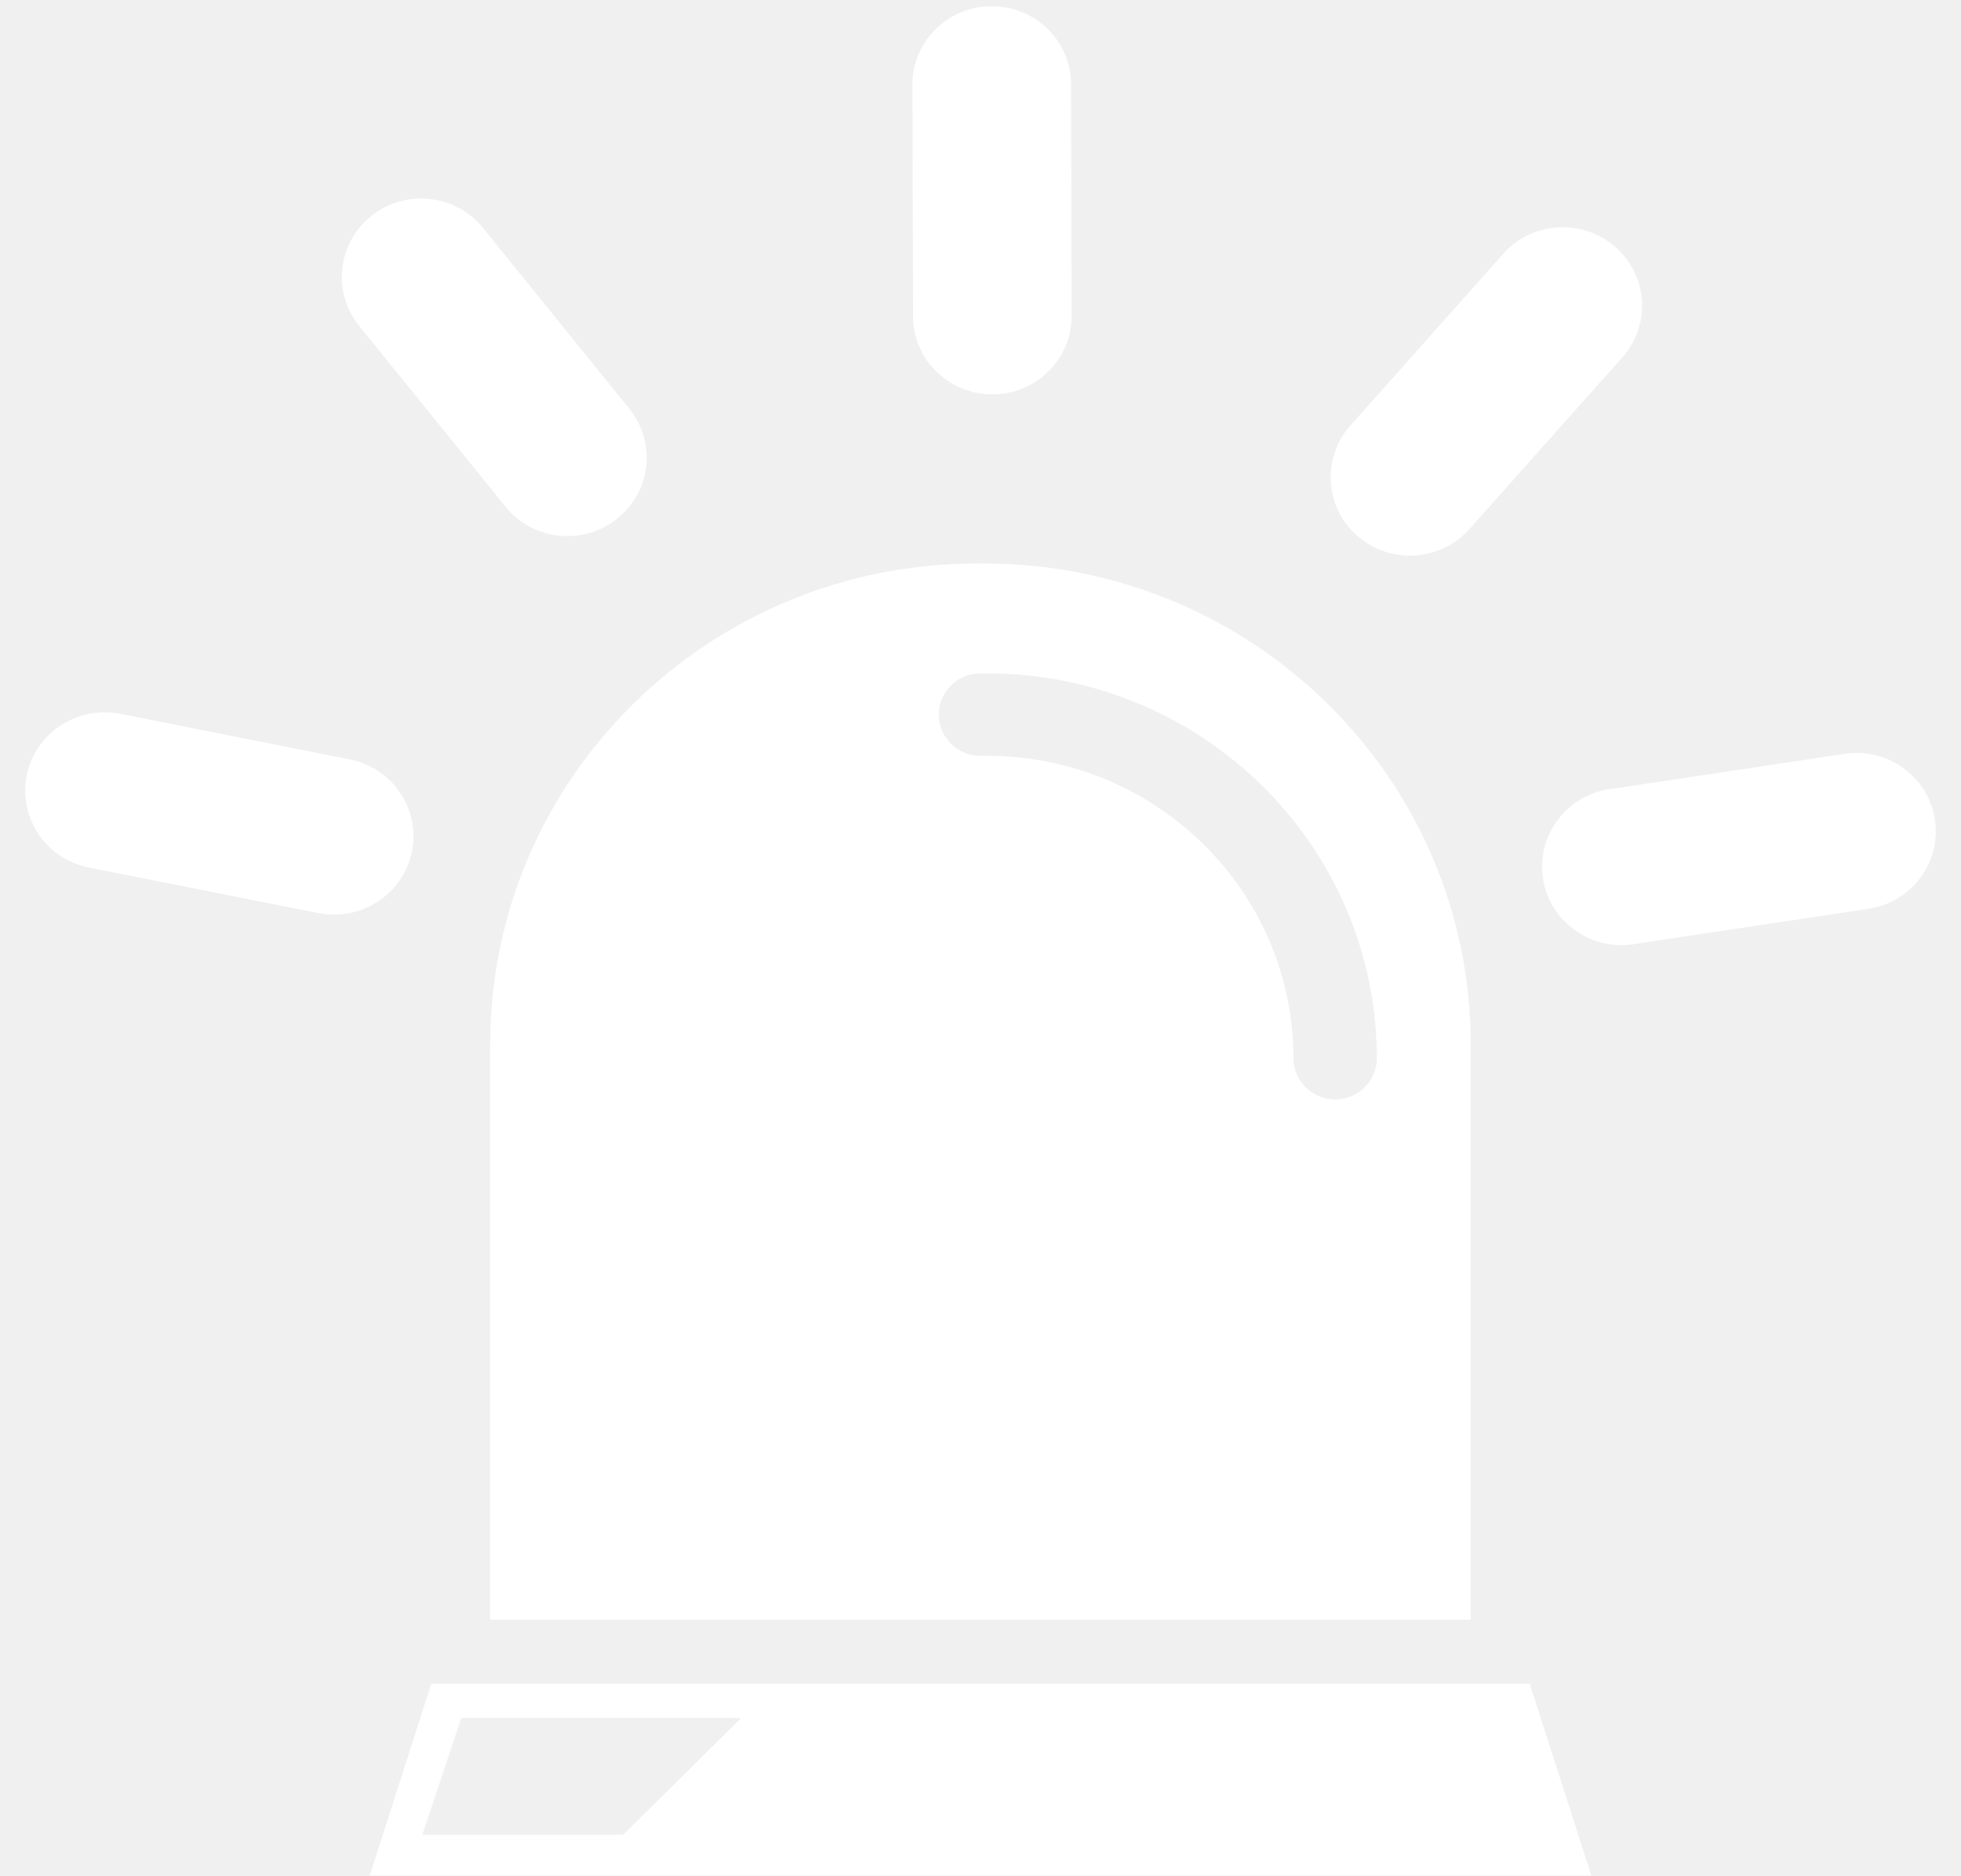
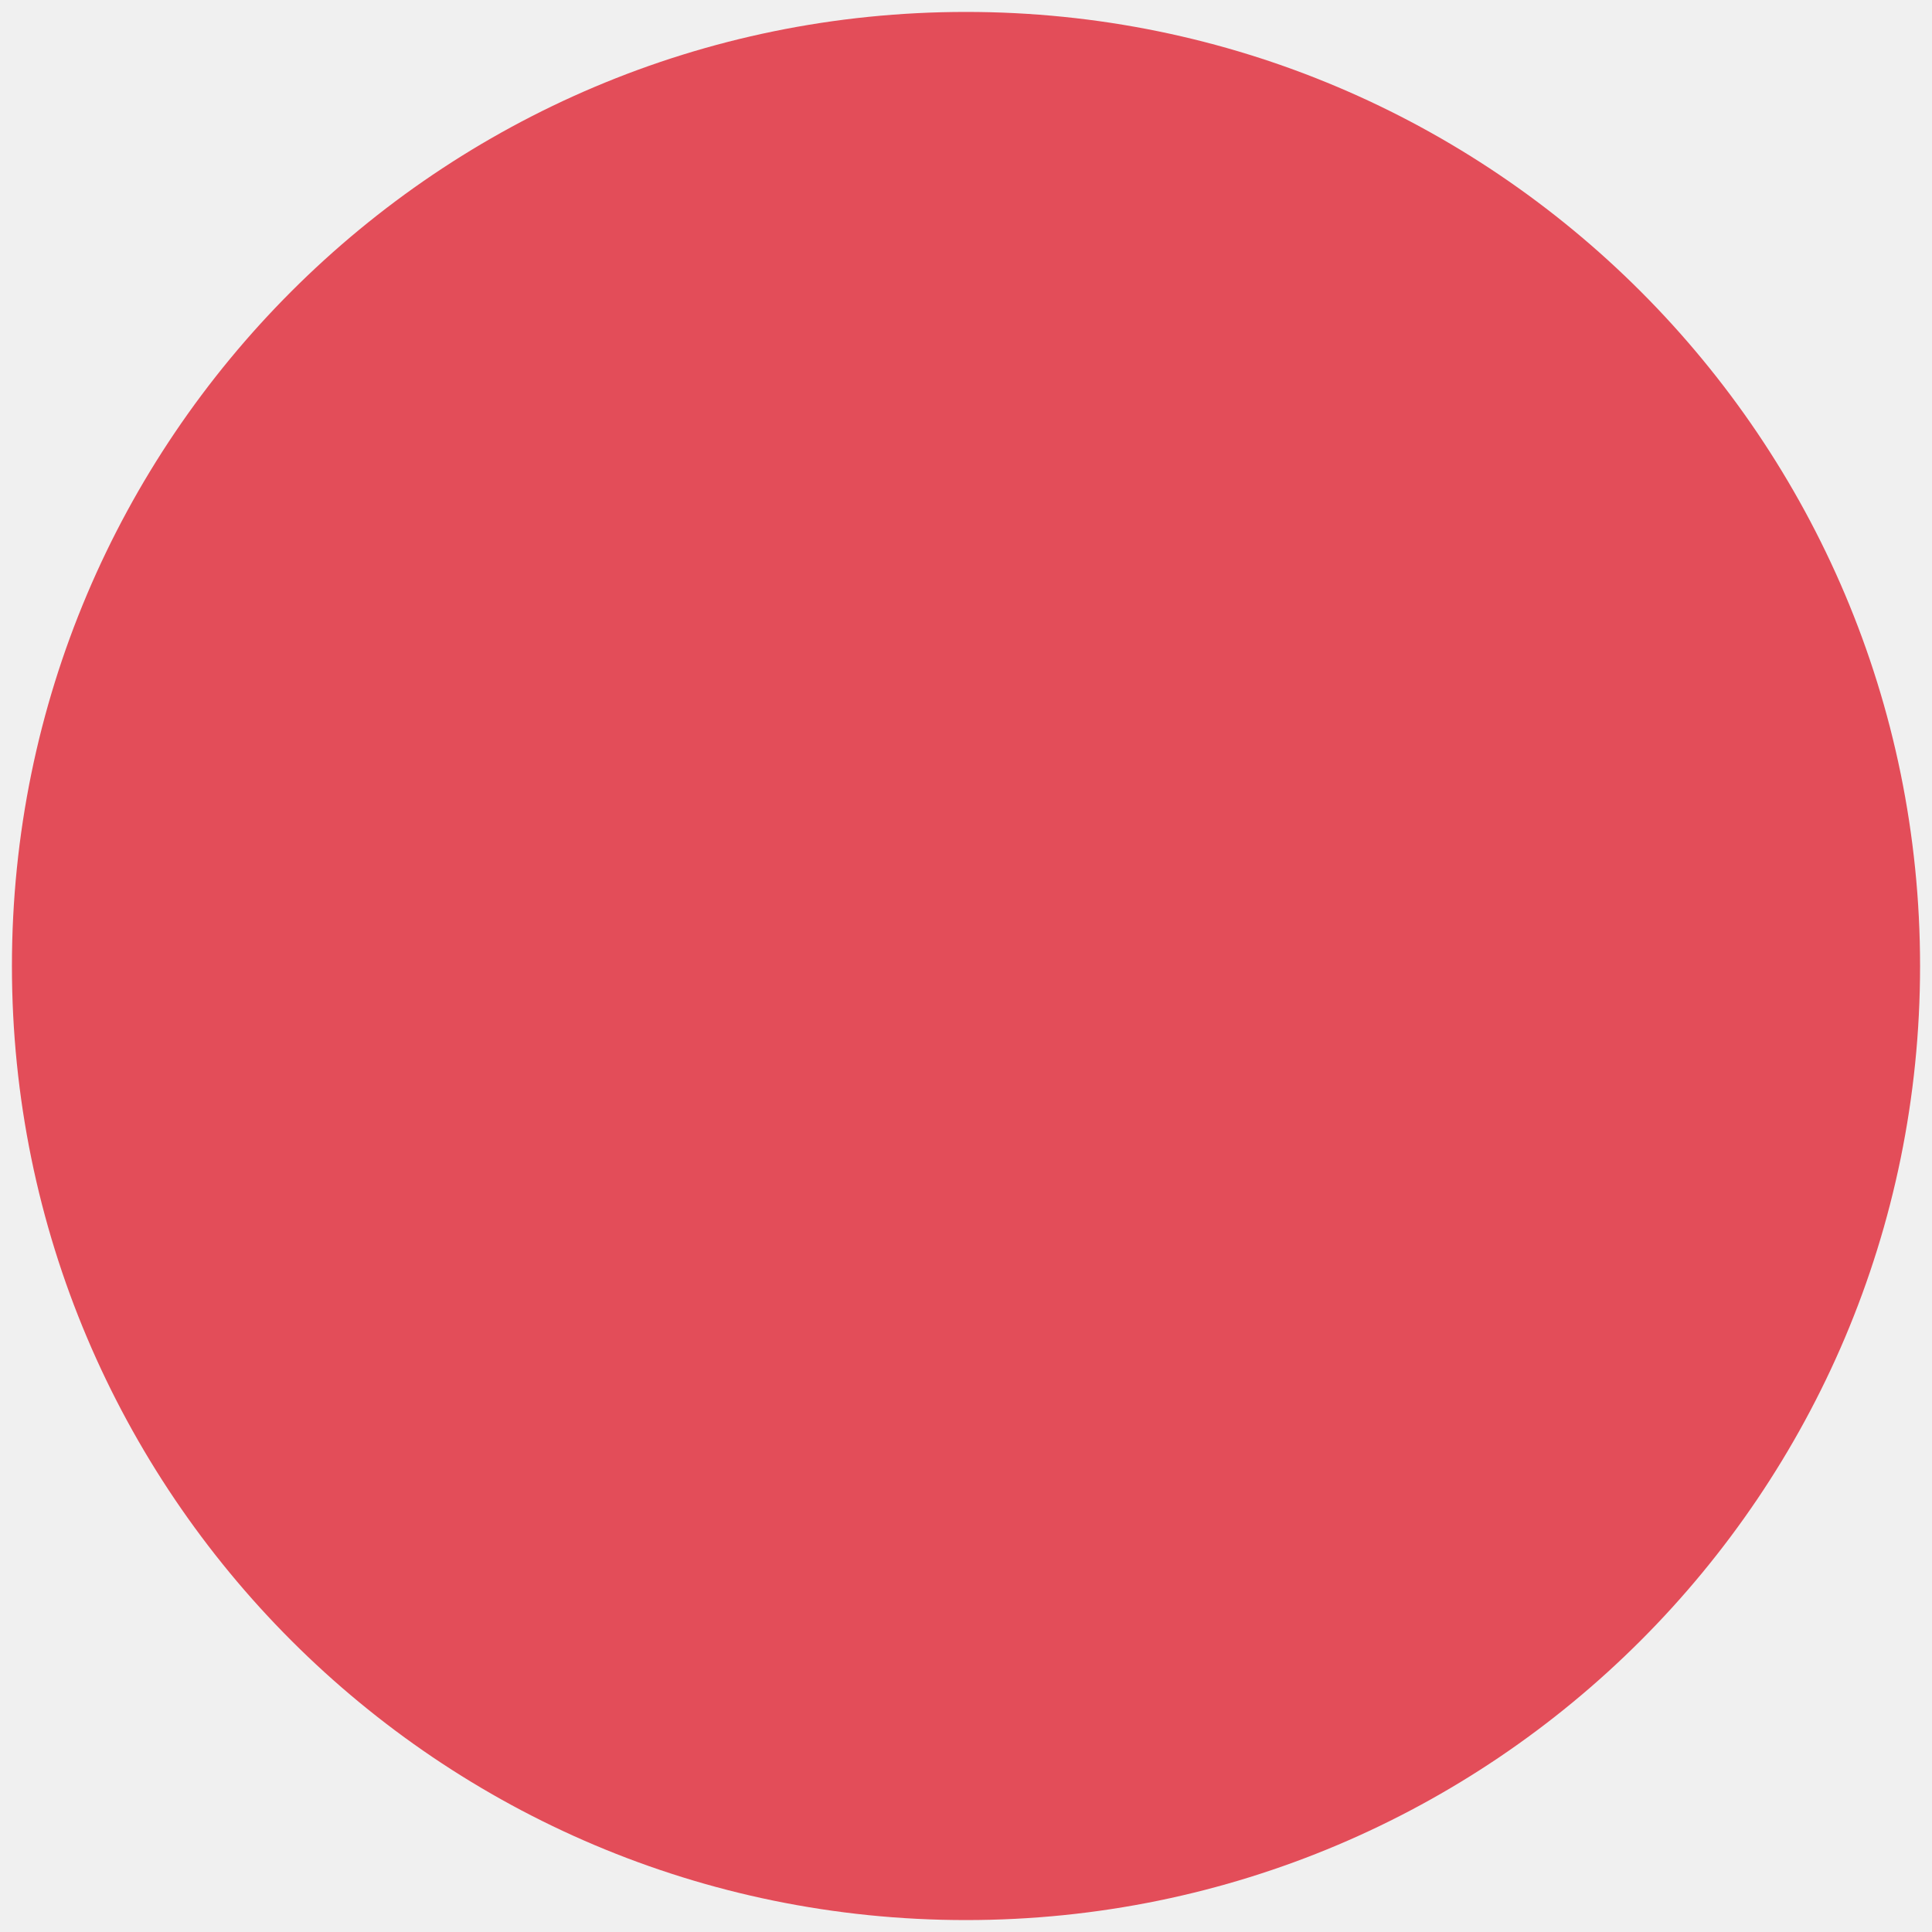
- <svg xmlns="http://www.w3.org/2000/svg" version="1.1" width="23px" height="22px">
+ <svg xmlns="http://www.w3.org/2000/svg" version="1.1" width="40px" height="40px">
  <defs>
    <pattern id="BGPattern" patternUnits="userSpaceOnUse" alignment="0 0" imageRepeat="None" />
-     <mask fill="white" id="Clip1764">
-       <path d="M 17.941 19.75  L 5.059 19.75  L 4.337 22  L 18.664 22  L 17.941 19.75  Z M 8.693 20.153  C 8.231 20.61  7.769 21.067  7.308 21.524  L 4.953 21.524  L 5.41 20.153  L 8.693 20.153  Z M 11.541 6.61  L 11.459 6.61  C 8.306 6.61  5.749 9.136  5.749 12.253  L 5.749 19  L 17.25 19  L 17.25 12.253  C 17.25 9.136  14.694 6.61  11.541 6.61  Z M 11.581 7.899  C 14.103 7.902  16.146 9.921  16.149 12.414  C 16.149 12.68  15.93 12.897  15.66 12.897  C 15.39 12.897  15.171 12.68  15.171 12.414  C 15.168 10.455  13.563 8.869  11.581 8.866  L 11.501 8.866  C 11.23 8.866  11.011 8.65  11.011 8.383  C 11.011 8.116  11.23 7.899  11.501 7.899  L 11.581 7.899  Z M 3.736 10.711  C 4.24 10.81  4.73 10.487  4.831 9.99  C 4.932 9.492  4.605 9.007  4.101 8.908  L 1.409 8.373  C 0.904 8.274  0.414 8.598  0.313 9.096  C 0.292 9.201  0.29 9.308  0.306 9.413  C 0.363 9.784  0.648 10.099  1.044 10.177  L 3.736 10.711  Z M 4.359 2.53  C 3.957 2.848  3.892 3.426  4.213 3.823  L 5.929 5.944  C 6.25 6.34  6.835 6.405  7.235 6.087  C 7.636 5.771  7.703 5.194  7.383 4.798  C 7.383 4.797  7.382 4.796  7.381 4.795  L 5.666 2.675  C 5.346 2.278  4.76 2.213  4.359 2.53  Z M 11.615 4.626  L 11.617 4.626  C 12.131 4.637  12.557 4.235  12.569 3.728  L 12.562 1.014  C 12.575 0.506  12.168 0.085  11.654 0.073  C 11.141 0.061  10.714 0.463  10.702 0.971  L 10.709 3.685  C 10.696 4.192  11.102 4.613  11.615 4.626  Z M 15.618 5.736  C 15.649 5.944  15.75 6.14  15.923 6.288  C 16.307 6.624  16.894 6.588  17.233 6.208  L 17.235 6.206  L 19.049 4.168  C 19.374 3.775  19.316 3.195  18.918 2.874  C 18.541 2.568  17.988 2.603  17.653 2.953  L 15.839 4.991  C 15.657 5.195  15.576 5.468  15.618 5.736  Z M 22.694 9.614  C 22.616 9.111  22.142 8.766  21.634 8.843  L 18.92 9.252  C 18.408 9.305  18.038 9.759  18.092 10.264  C 18.147 10.769  18.605 11.135  19.117 11.082  C 19.145 11.079  19.173 11.075  19.2 11.069  L 21.913 10.661  C 22.421 10.585  22.771 10.116  22.694 9.614  Z " fill-rule="evenodd" />
+     <mask fill="white" id="Clip1208">
+       <path d="M 0.247 20  C 0.247 30.909  9.091 39.753  20 39.753  C 30.909 39.753  39.753 30.909  39.753 20  C 39.753 9.091  30.909 0.247  20 0.247  C 9.091 0.247  0.247 9.091  0.247 20  Z " fill-rule="evenodd" />
    </mask>
  </defs>
-   <g transform="matrix(1 0 0 1 -48 -176 )">
-     <path d="M 17.941 19.75  L 5.059 19.75  L 4.337 22  L 18.664 22  L 17.941 19.75  Z M 8.693 20.153  C 8.231 20.61  7.769 21.067  7.308 21.524  L 4.953 21.524  L 5.41 20.153  L 8.693 20.153  Z M 11.541 6.61  L 11.459 6.61  C 8.306 6.61  5.749 9.136  5.749 12.253  L 5.749 19  L 17.25 19  L 17.25 12.253  C 17.25 9.136  14.694 6.61  11.541 6.61  Z M 11.581 7.899  C 14.103 7.902  16.146 9.921  16.149 12.414  C 16.149 12.68  15.93 12.897  15.66 12.897  C 15.39 12.897  15.171 12.68  15.171 12.414  C 15.168 10.455  13.563 8.869  11.581 8.866  L 11.501 8.866  C 11.23 8.866  11.011 8.65  11.011 8.383  C 11.011 8.116  11.23 7.899  11.501 7.899  L 11.581 7.899  Z M 3.736 10.711  C 4.24 10.81  4.73 10.487  4.831 9.99  C 4.932 9.492  4.605 9.007  4.101 8.908  L 1.409 8.373  C 0.904 8.274  0.414 8.598  0.313 9.096  C 0.292 9.201  0.29 9.308  0.306 9.413  C 0.363 9.784  0.648 10.099  1.044 10.177  L 3.736 10.711  Z M 4.359 2.53  C 3.957 2.848  3.892 3.426  4.213 3.823  L 5.929 5.944  C 6.25 6.34  6.835 6.405  7.235 6.087  C 7.636 5.771  7.703 5.194  7.383 4.798  C 7.383 4.797  7.382 4.796  7.381 4.795  L 5.666 2.675  C 5.346 2.278  4.76 2.213  4.359 2.53  Z M 11.615 4.626  L 11.617 4.626  C 12.131 4.637  12.557 4.235  12.569 3.728  L 12.562 1.014  C 12.575 0.506  12.168 0.085  11.654 0.073  C 11.141 0.061  10.714 0.463  10.702 0.971  L 10.709 3.685  C 10.696 4.192  11.102 4.613  11.615 4.626  Z M 15.618 5.736  C 15.649 5.944  15.75 6.14  15.923 6.288  C 16.307 6.624  16.894 6.588  17.233 6.208  L 17.235 6.206  L 19.049 4.168  C 19.374 3.775  19.316 3.195  18.918 2.874  C 18.541 2.568  17.988 2.603  17.653 2.953  L 15.839 4.991  C 15.657 5.195  15.576 5.468  15.618 5.736  Z M 22.694 9.614  C 22.616 9.111  22.142 8.766  21.634 8.843  L 18.92 9.252  C 18.408 9.305  18.038 9.759  18.092 10.264  C 18.147 10.769  18.605 11.135  19.117 11.082  C 19.145 11.079  19.173 11.075  19.2 11.069  L 21.913 10.661  C 22.421 10.585  22.771 10.116  22.694 9.614  Z " fill-rule="nonzero" fill="rgba(255, 255, 255, 1)" stroke="none" transform="matrix(1 0 0 1 48 176 )" class="fill" />
-     <path d="M 17.941 19.75  L 5.059 19.75  L 4.337 22  L 18.664 22  L 17.941 19.75  Z " stroke-width="0" stroke-dasharray="0" stroke="rgba(255, 255, 255, 0)" fill="none" transform="matrix(1 0 0 1 48 176 )" class="stroke" mask="url(#Clip1764)" />
-     <path d="M 8.693 20.153  C 8.231 20.61  7.769 21.067  7.308 21.524  L 4.953 21.524  L 5.41 20.153  L 8.693 20.153  Z " stroke-width="0" stroke-dasharray="0" stroke="rgba(255, 255, 255, 0)" fill="none" transform="matrix(1 0 0 1 48 176 )" class="stroke" mask="url(#Clip1764)" />
-     <path d="M 11.541 6.61  L 11.459 6.61  C 8.306 6.61  5.749 9.136  5.749 12.253  L 5.749 19  L 17.25 19  L 17.25 12.253  C 17.25 9.136  14.694 6.61  11.541 6.61  Z " stroke-width="0" stroke-dasharray="0" stroke="rgba(255, 255, 255, 0)" fill="none" transform="matrix(1 0 0 1 48 176 )" class="stroke" mask="url(#Clip1764)" />
-     <path d="M 11.581 7.899  C 14.103 7.902  16.146 9.921  16.149 12.414  C 16.149 12.68  15.93 12.897  15.66 12.897  C 15.39 12.897  15.171 12.68  15.171 12.414  C 15.168 10.455  13.563 8.869  11.581 8.866  L 11.501 8.866  C 11.23 8.866  11.011 8.65  11.011 8.383  C 11.011 8.116  11.23 7.899  11.501 7.899  L 11.581 7.899  Z " stroke-width="0" stroke-dasharray="0" stroke="rgba(255, 255, 255, 0)" fill="none" transform="matrix(1 0 0 1 48 176 )" class="stroke" mask="url(#Clip1764)" />
-     <path d="M 3.736 10.711  C 4.24 10.81  4.73 10.487  4.831 9.99  C 4.932 9.492  4.605 9.007  4.101 8.908  L 1.409 8.373  C 0.904 8.274  0.414 8.598  0.313 9.096  C 0.292 9.201  0.29 9.308  0.306 9.413  C 0.363 9.784  0.648 10.099  1.044 10.177  L 3.736 10.711  Z " stroke-width="0" stroke-dasharray="0" stroke="rgba(255, 255, 255, 0)" fill="none" transform="matrix(1 0 0 1 48 176 )" class="stroke" mask="url(#Clip1764)" />
-     <path d="M 4.359 2.53  C 3.957 2.848  3.892 3.426  4.213 3.823  L 5.929 5.944  C 6.25 6.34  6.835 6.405  7.235 6.087  C 7.636 5.771  7.703 5.194  7.383 4.798  C 7.383 4.797  7.382 4.796  7.381 4.795  L 5.666 2.675  C 5.346 2.278  4.76 2.213  4.359 2.53  Z " stroke-width="0" stroke-dasharray="0" stroke="rgba(255, 255, 255, 0)" fill="none" transform="matrix(1 0 0 1 48 176 )" class="stroke" mask="url(#Clip1764)" />
-     <path d="M 11.615 4.626  L 11.617 4.626  C 12.131 4.637  12.557 4.235  12.569 3.728  L 12.562 1.014  C 12.575 0.506  12.168 0.085  11.654 0.073  C 11.141 0.061  10.714 0.463  10.702 0.971  L 10.709 3.685  C 10.696 4.192  11.102 4.613  11.615 4.626  Z " stroke-width="0" stroke-dasharray="0" stroke="rgba(255, 255, 255, 0)" fill="none" transform="matrix(1 0 0 1 48 176 )" class="stroke" mask="url(#Clip1764)" />
-     <path d="M 15.618 5.736  C 15.649 5.944  15.75 6.14  15.923 6.288  C 16.307 6.624  16.894 6.588  17.233 6.208  L 17.235 6.206  L 19.049 4.168  C 19.374 3.775  19.316 3.195  18.918 2.874  C 18.541 2.568  17.988 2.603  17.653 2.953  L 15.839 4.991  C 15.657 5.195  15.576 5.468  15.618 5.736  Z " stroke-width="0" stroke-dasharray="0" stroke="rgba(255, 255, 255, 0)" fill="none" transform="matrix(1 0 0 1 48 176 )" class="stroke" mask="url(#Clip1764)" />
-     <path d="M 22.694 9.614  C 22.616 9.111  22.142 8.766  21.634 8.843  L 18.92 9.252  C 18.408 9.305  18.038 9.759  18.092 10.264  C 18.147 10.769  18.605 11.135  19.117 11.082  C 19.145 11.079  19.173 11.075  19.2 11.069  L 21.913 10.661  C 22.421 10.585  22.771 10.116  22.694 9.614  Z " stroke-width="0" stroke-dasharray="0" stroke="rgba(255, 255, 255, 0)" fill="none" transform="matrix(1 0 0 1 48 176 )" class="stroke" mask="url(#Clip1764)" />
+   <g transform="matrix(1 0 0 1 -40 -168 )">
+     <path d="M 0.247 20  C 0.247 30.909  9.091 39.753  20 39.753  C 30.909 39.753  39.753 30.909  39.753 20  C 39.753 9.091  30.909 0.247  20 0.247  C 9.091 0.247  0.247 9.091  0.247 20  Z " fill-rule="nonzero" fill="rgba(227, 77, 89, 1)" stroke="none" transform="matrix(1 0 0 1 40 168 )" class="fill" />
+     <path d="M 0.247 20  C 0.247 30.909  9.091 39.753  20 39.753  C 30.909 39.753  39.753 30.909  39.753 20  C 39.753 9.091  30.909 0.247  20 0.247  C 9.091 0.247  0.247 9.091  0.247 20  Z " stroke-width="0" stroke-dasharray="0" stroke="rgba(255, 255, 255, 0)" fill="none" transform="matrix(1 0 0 1 40 168 )" class="stroke" mask="url(#Clip1208)" />
  </g>
</svg>
